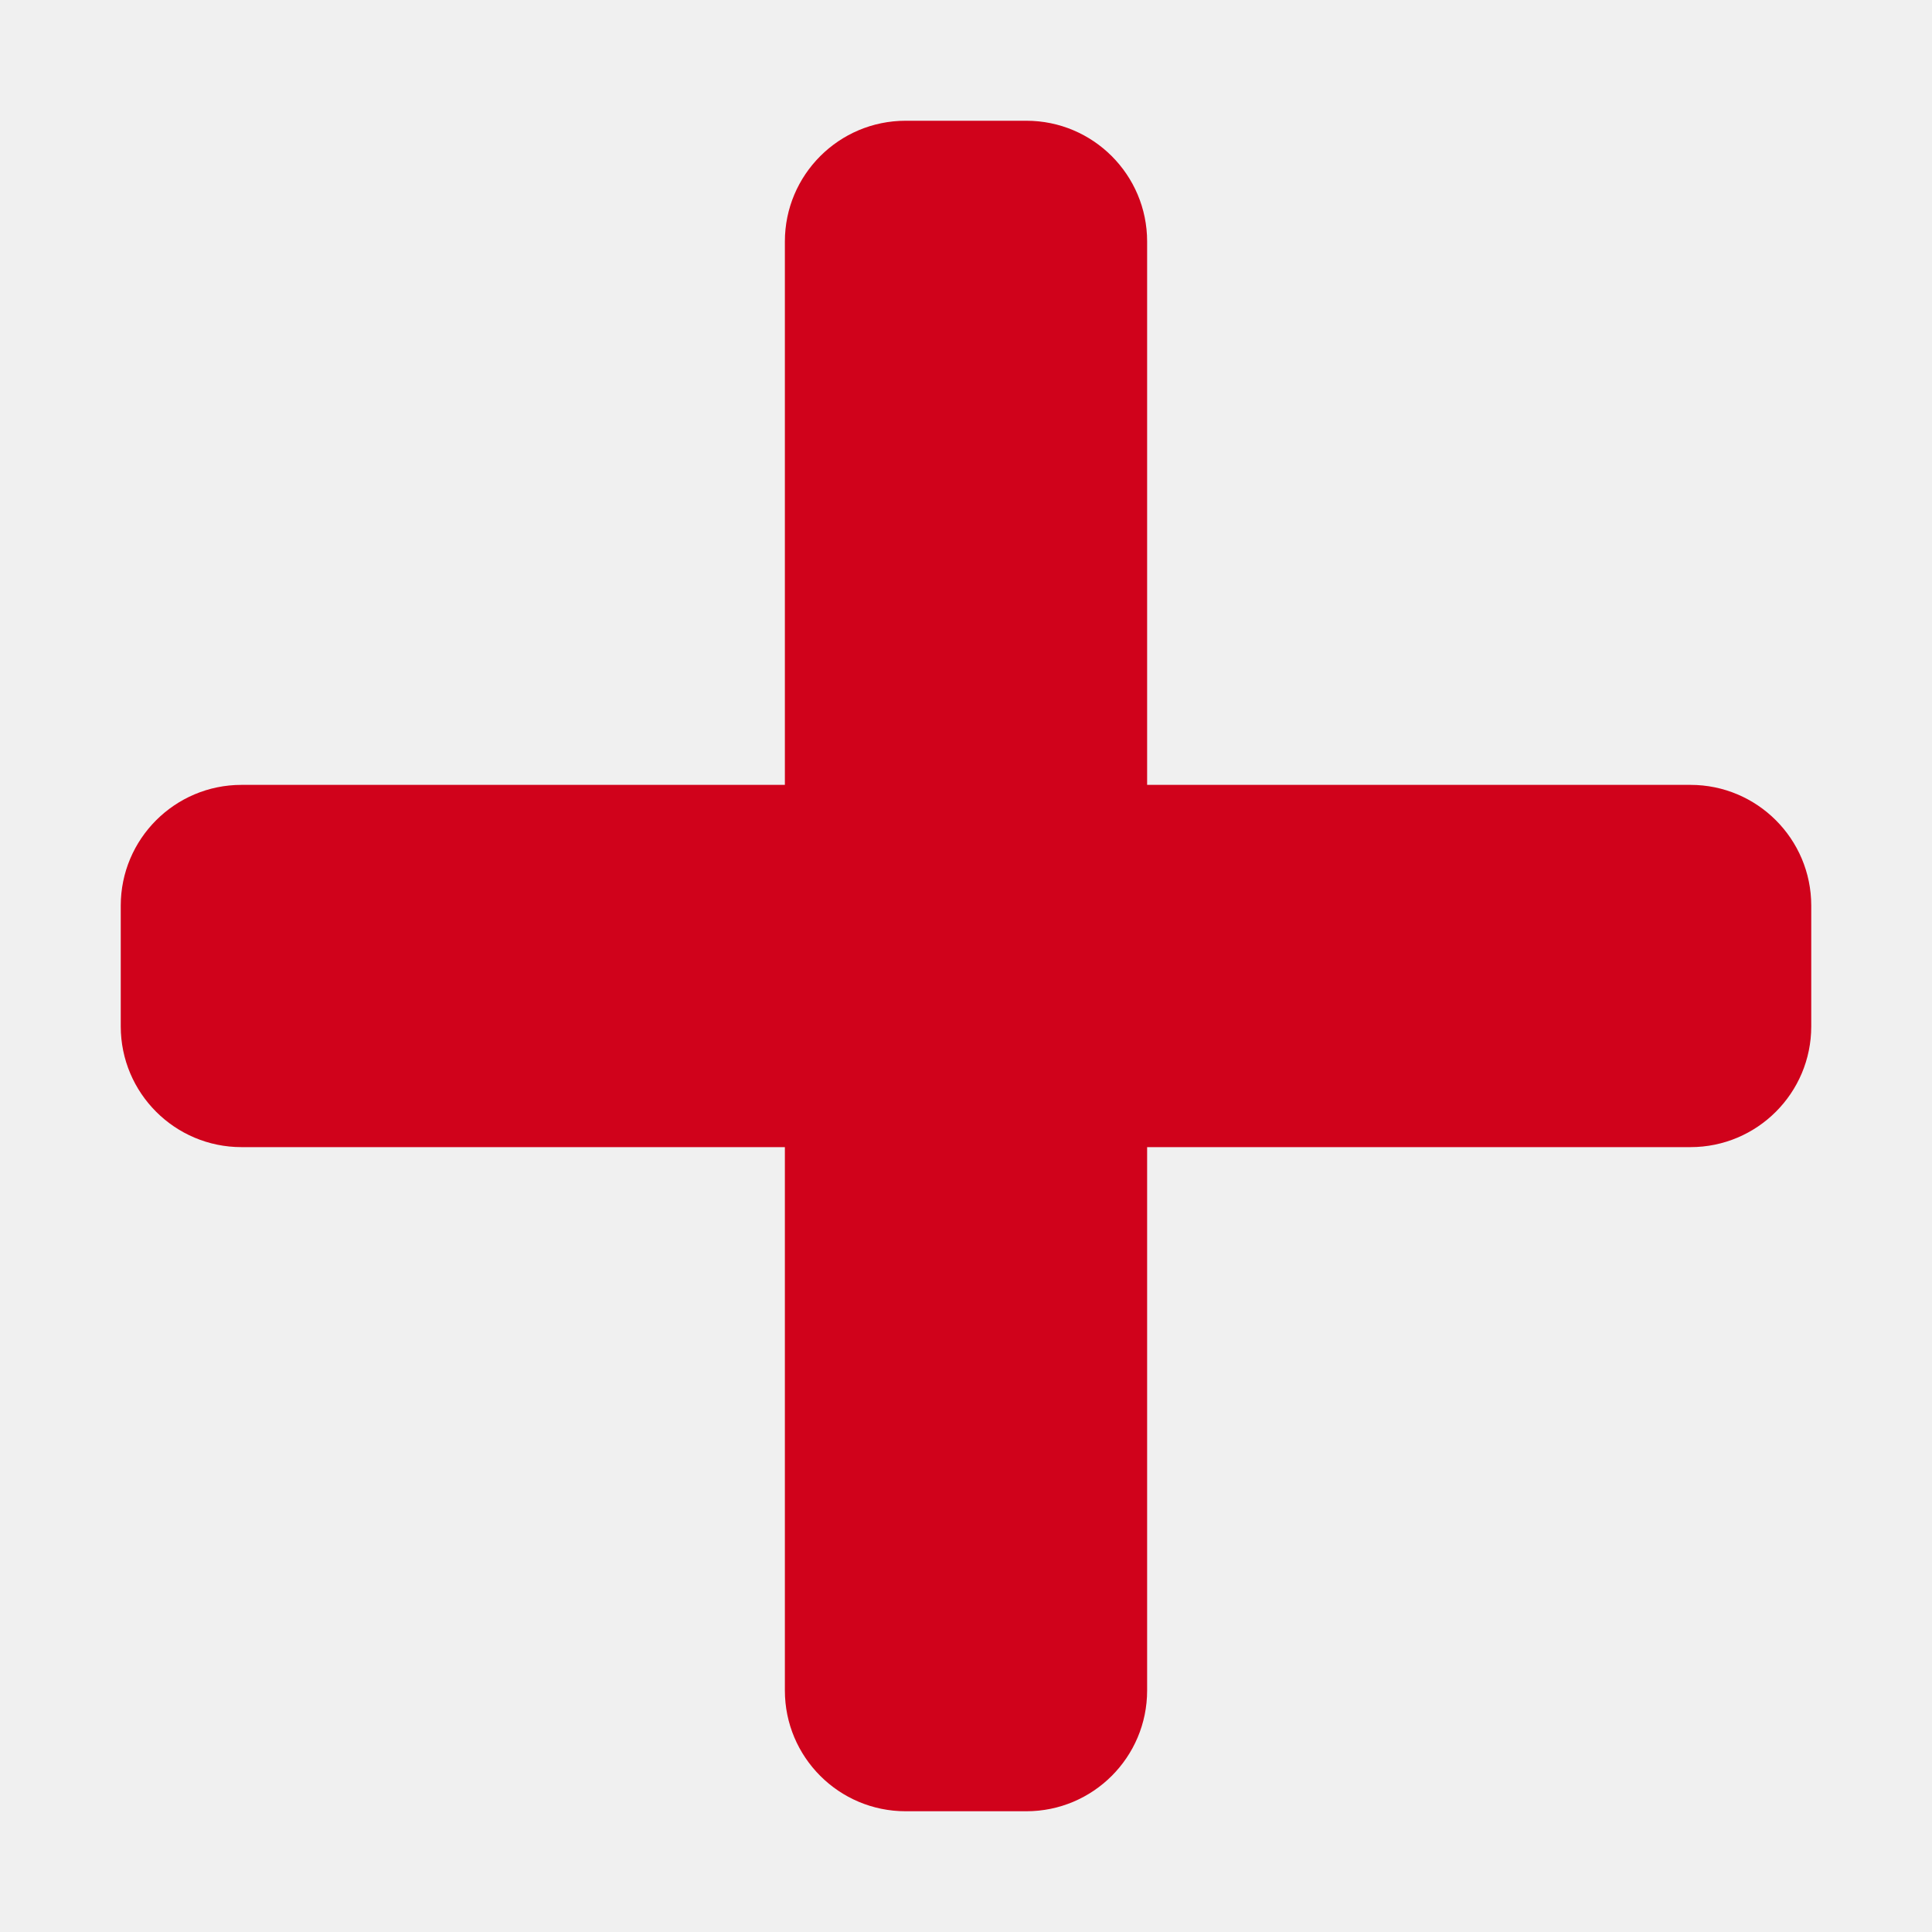
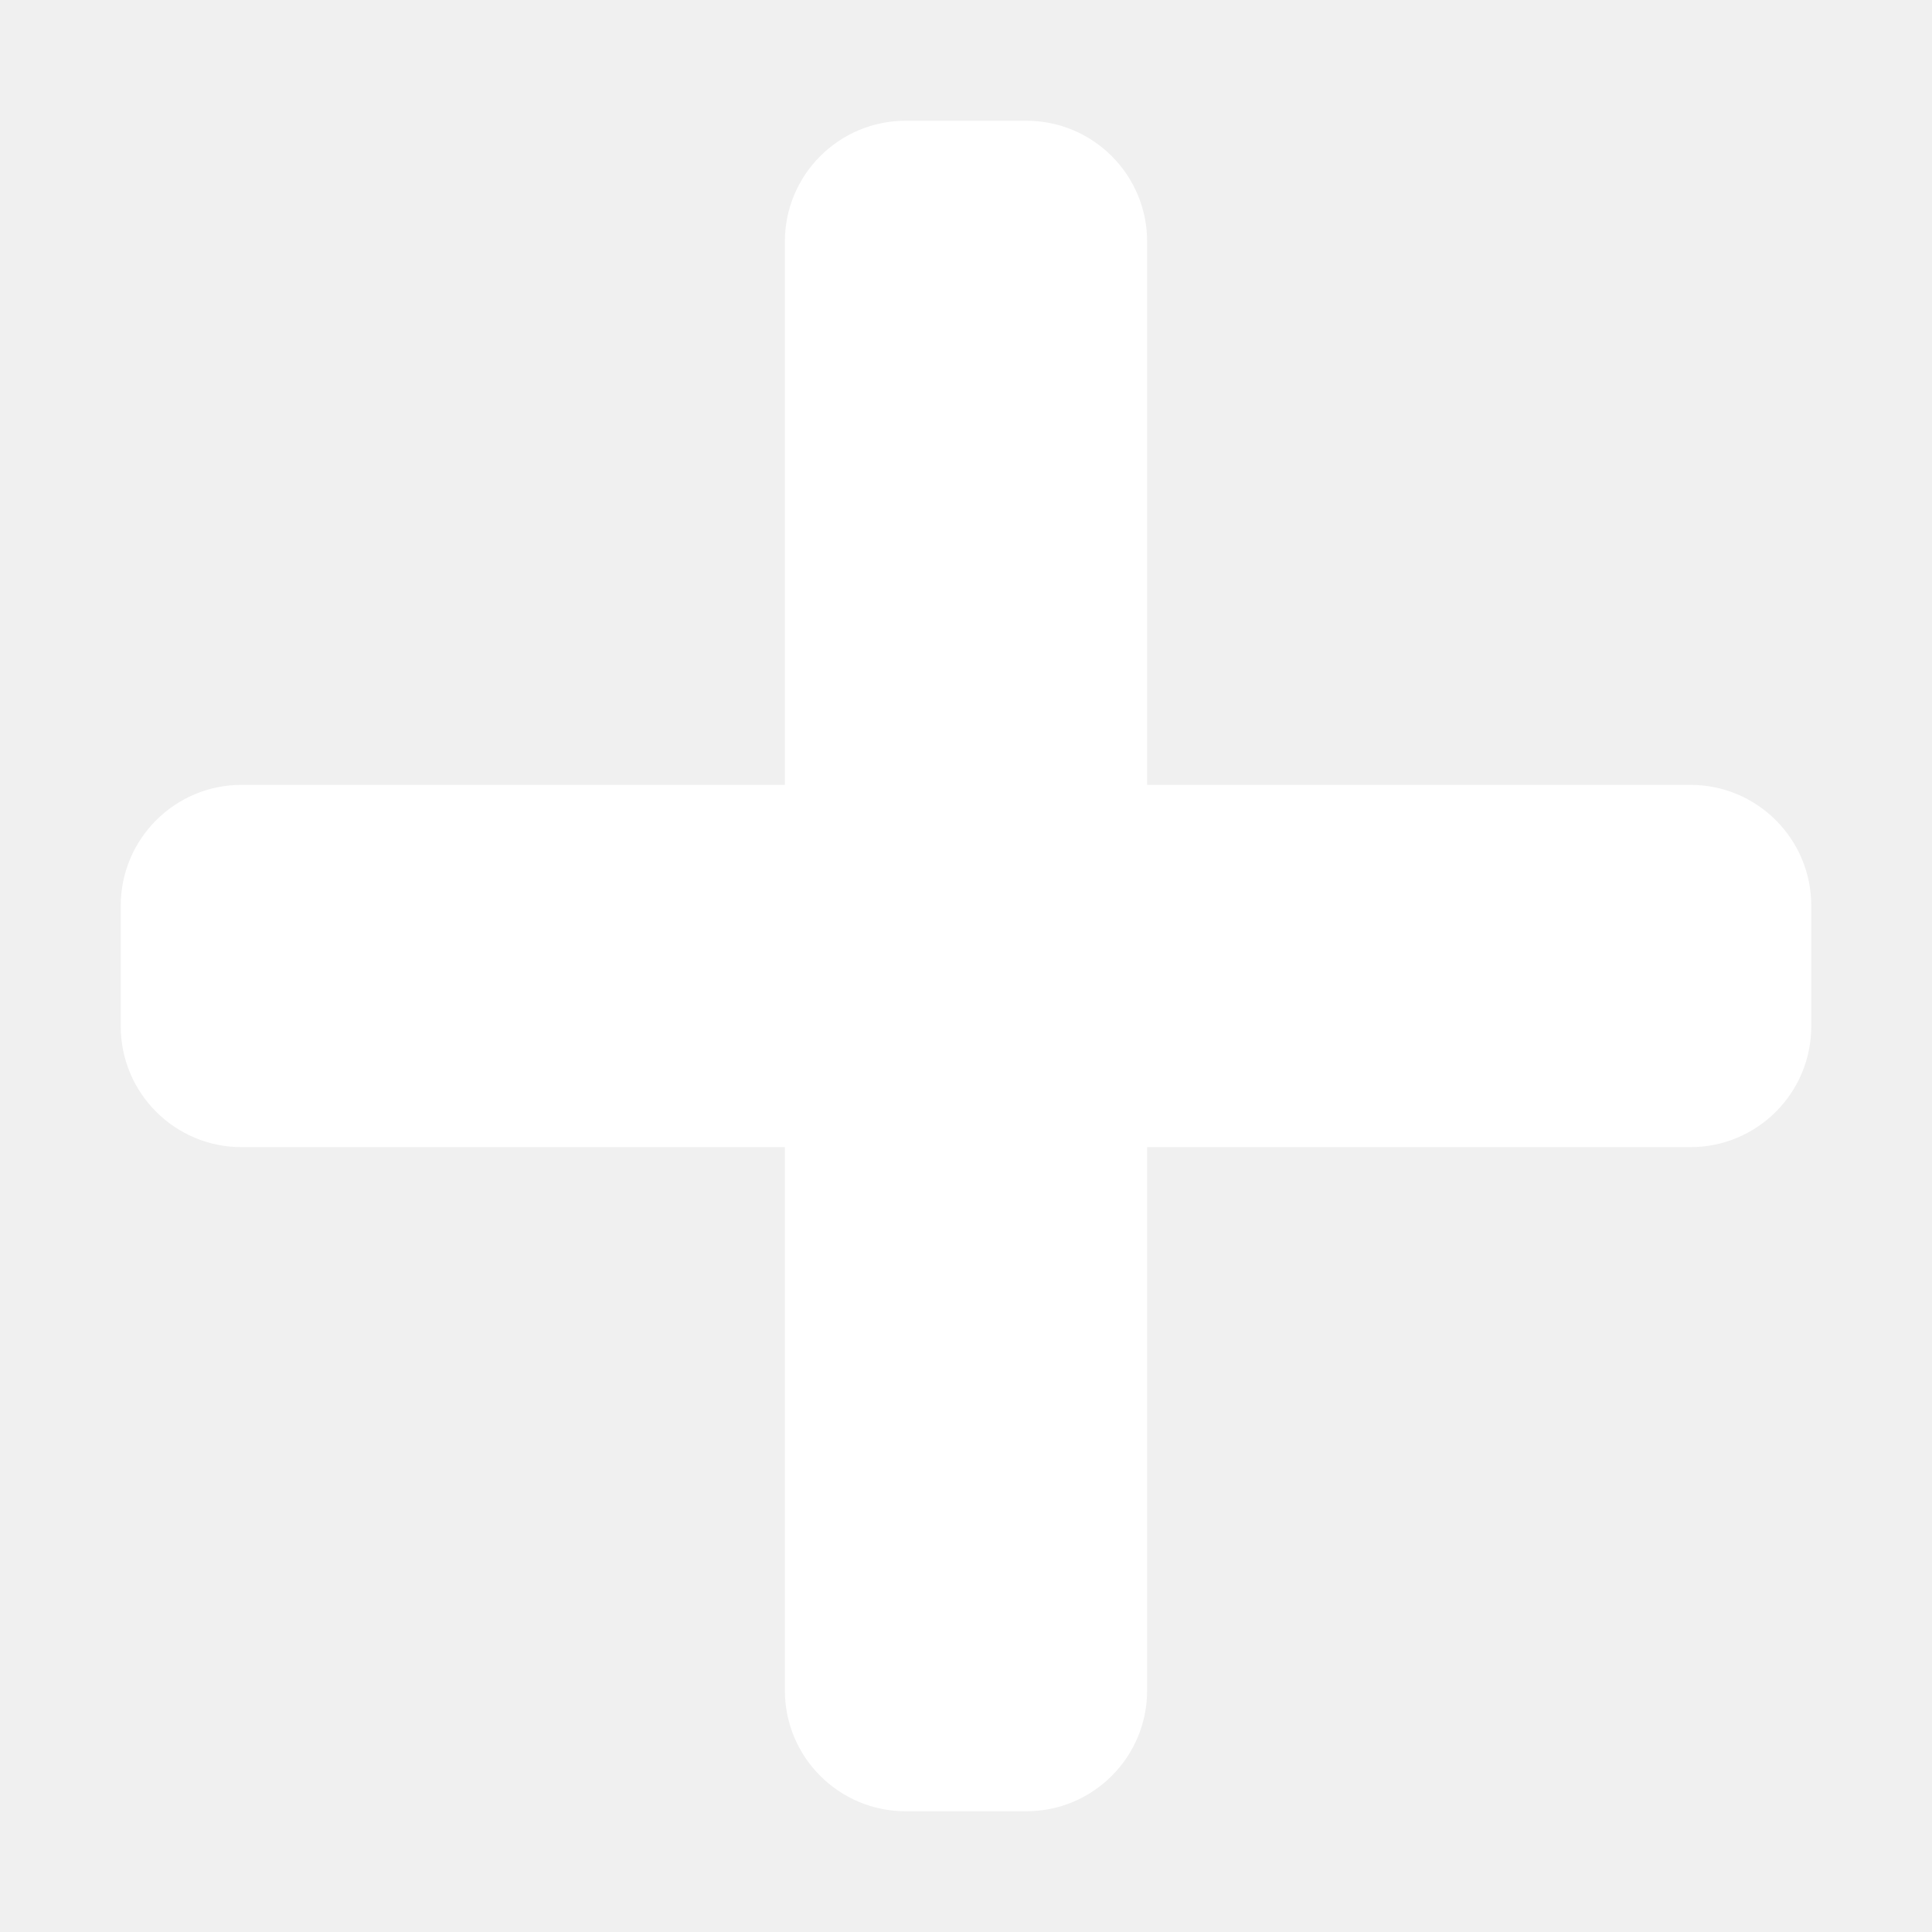
<svg xmlns="http://www.w3.org/2000/svg" width="16" height="16" viewBox="0 0 16 16" fill="none">
-   <path d="M14 6.5H9.5V2C9.5 1.448 9.052 1 8.5 1H7.5C6.948 1 6.5 1.448 6.5 2V6.5H2C1.448 6.5 1 6.948 1 7.5V8.5C1 9.052 1.448 9.5 2 9.5H6.5V14C6.5 14.552 6.948 15 7.5 15H8.5C9.052 15 9.5 14.552 9.5 14V9.5H14C14.552 9.5 15 9.052 15 8.5V7.5C15 6.948 14.552 6.5 14 6.5Z" fill="#D0021B" />
+   <path d="M14 6.5H9.5V2C9.5 1.448 9.052 1 8.5 1H7.5C6.948 1 6.5 1.448 6.5 2V6.5H2C1.448 6.5 1 6.948 1 7.5V8.5C1 9.052 1.448 9.5 2 9.5H6.5V14C6.5 14.552 6.948 15 7.5 15H8.5C9.052 15 9.5 14.552 9.5 14V9.5H14C14.552 9.5 15 9.052 15 8.5V7.5C15 6.948 14.552 6.5 14 6.5Z" fill="white" />
</svg>
